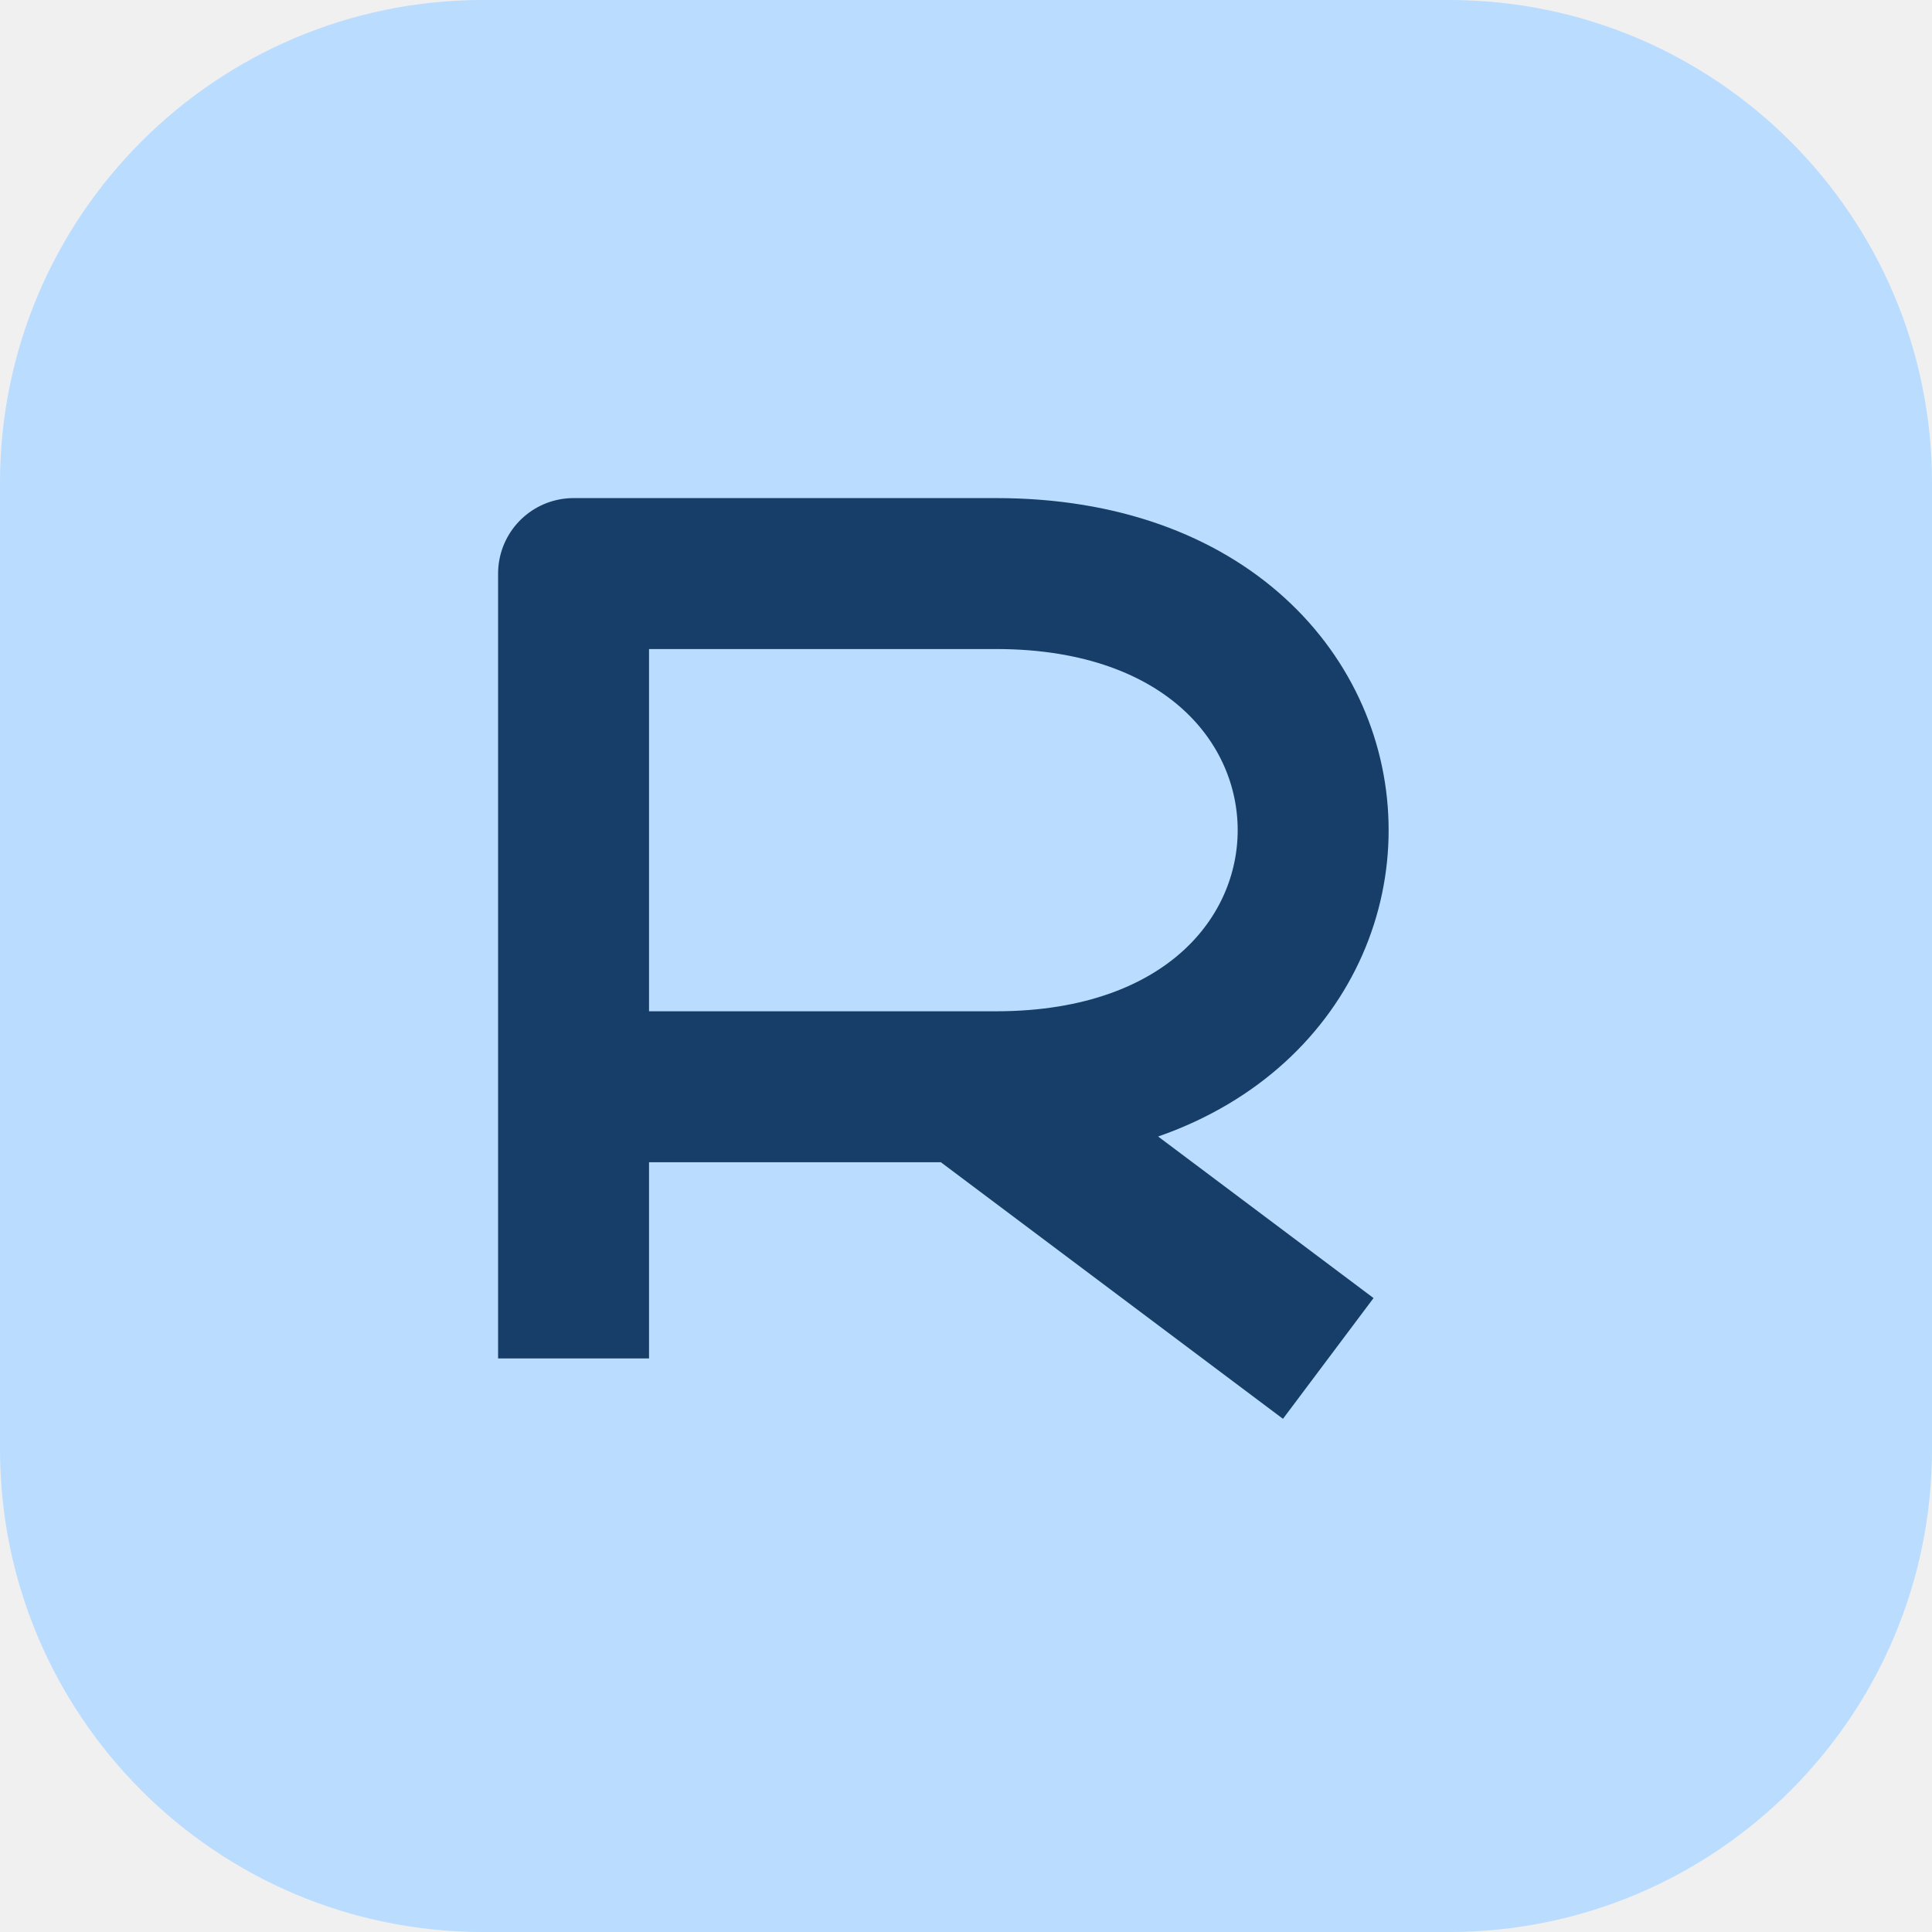
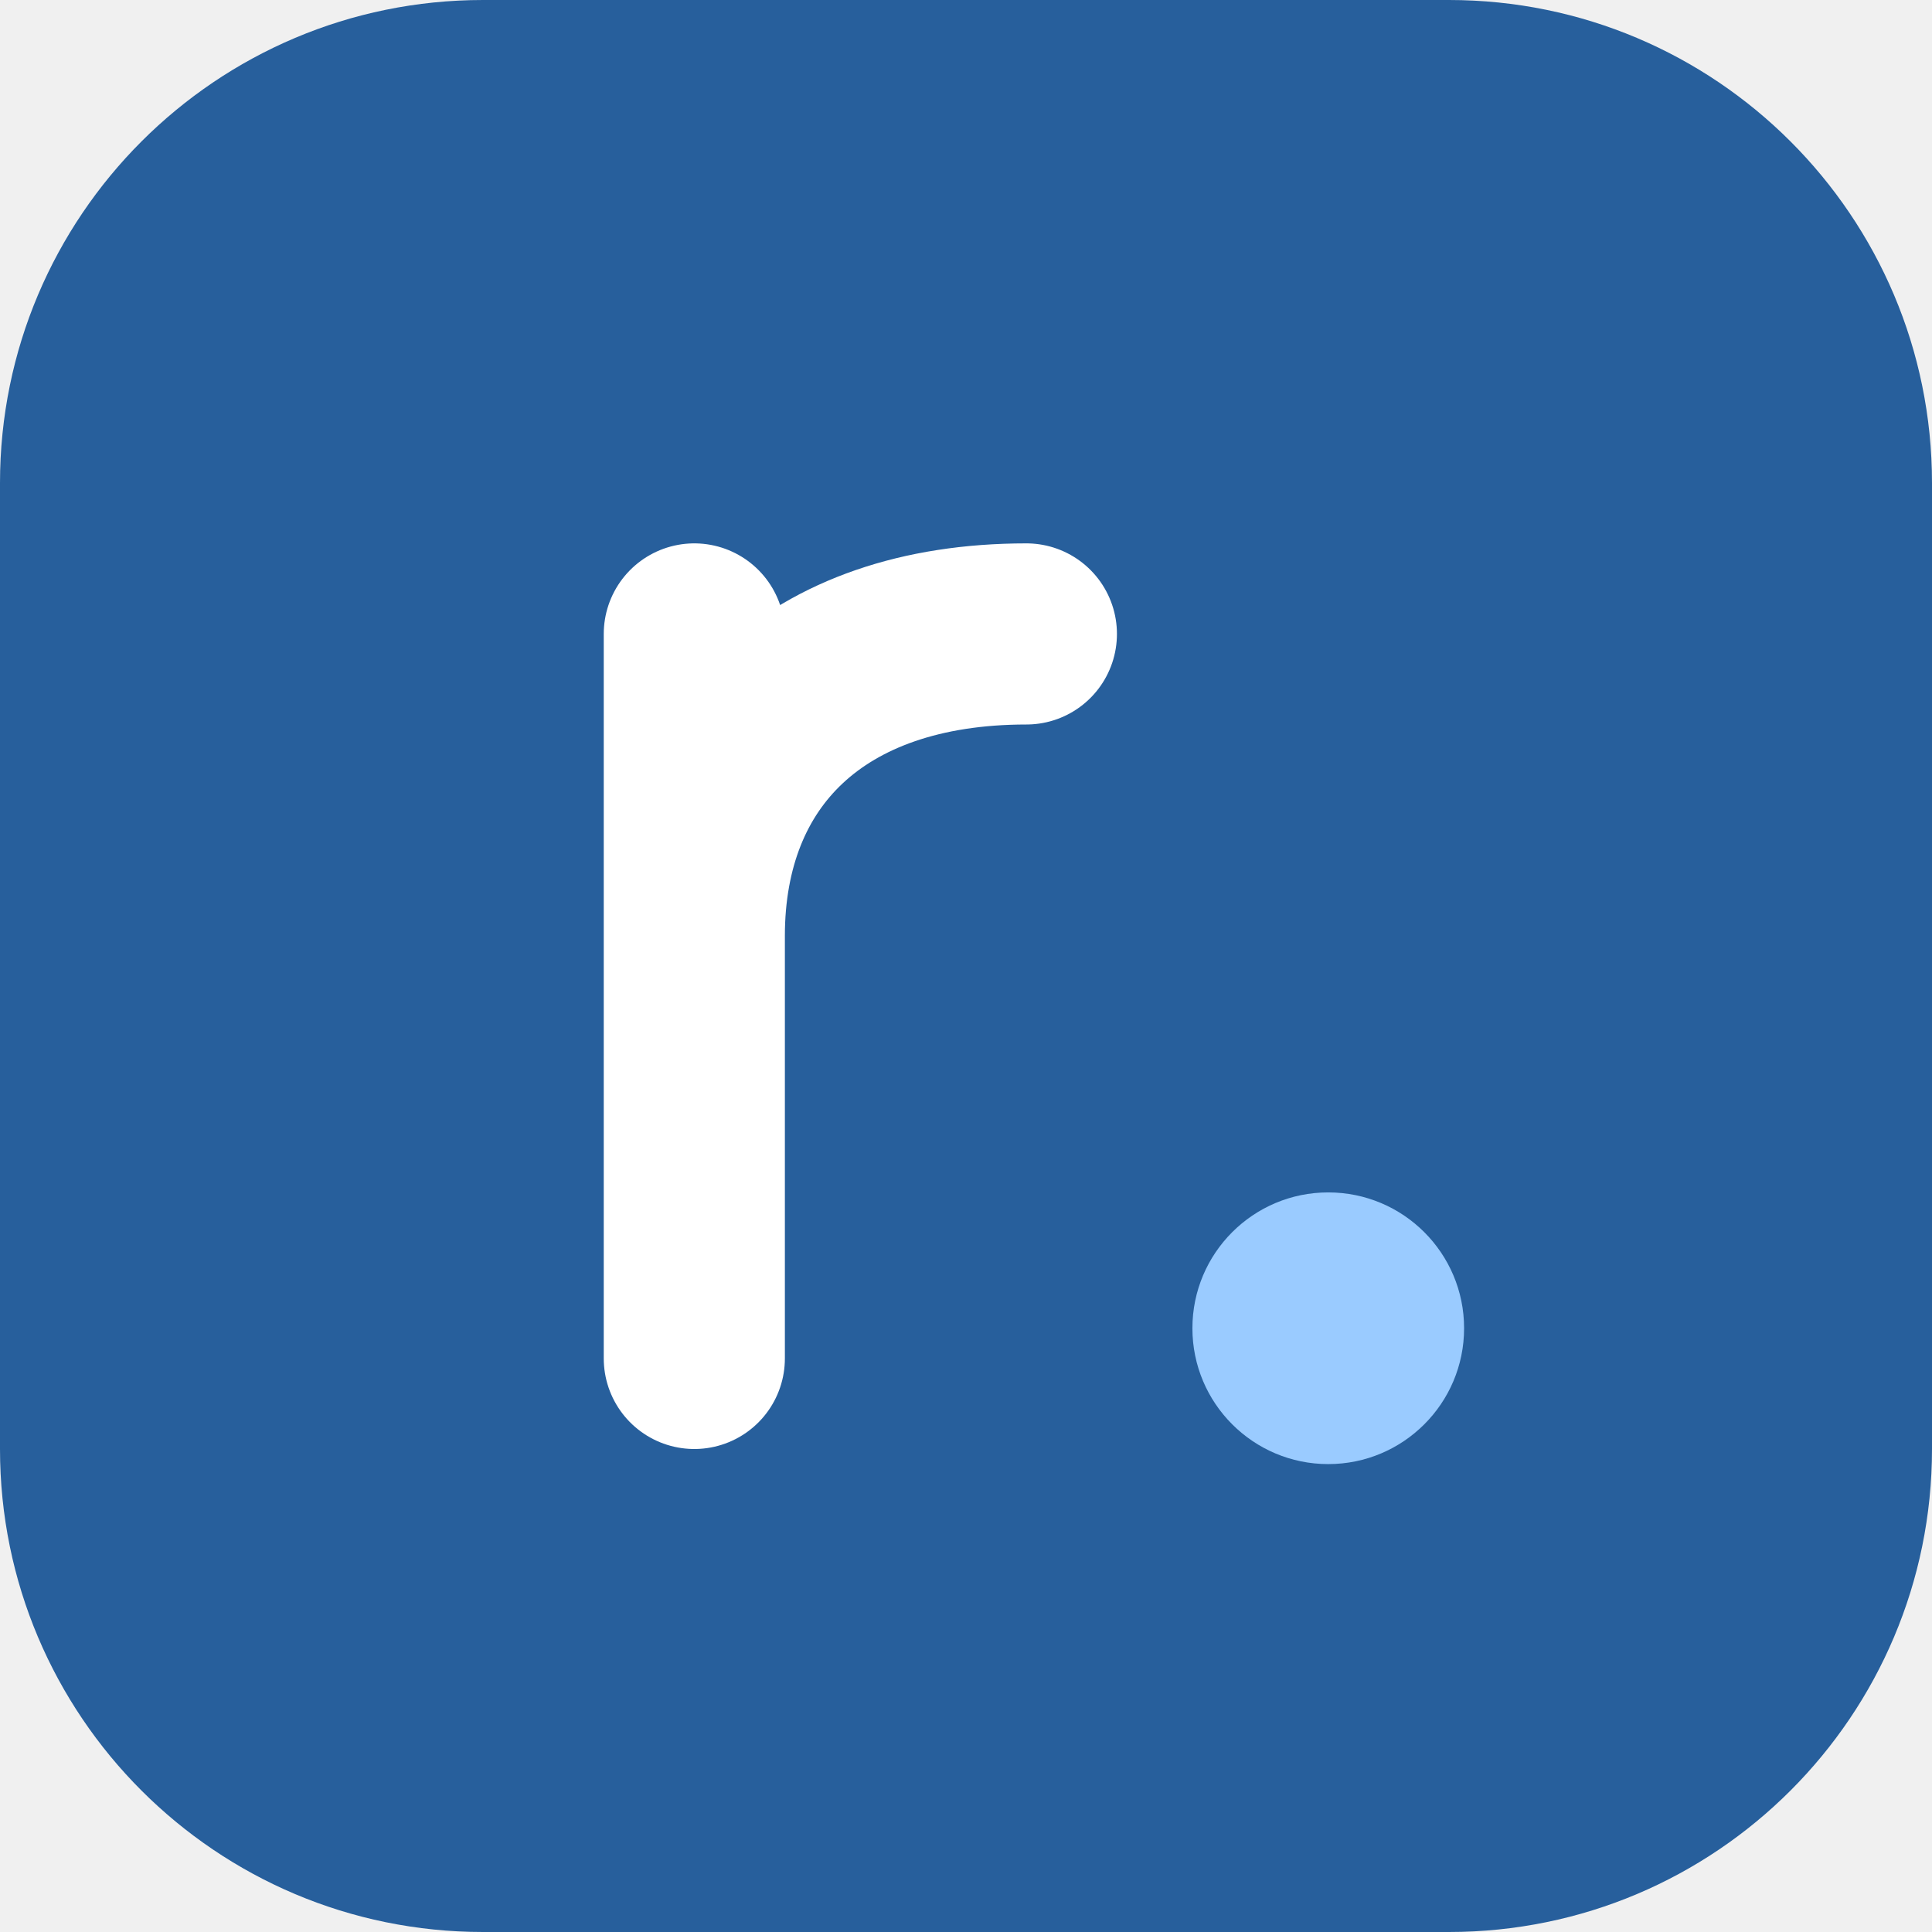
<svg xmlns="http://www.w3.org/2000/svg" viewBox="0 0 64 64">
-   <rect width="64" height="64" rx="16" fill="#b9dcff" />
-   <path d="M19 45V19h14c14 0 14 17 0 17H19m13 0 12 9" stroke="#163e68" stroke-width="5" fill="none" stroke-linejoin="round" />
+   <rect width="64" height="64" rx="16" fill="#275f9c" />
+   <path d="M23 45V21m0 10c0-6 4-10 11-10" stroke="#fff" stroke-width="6" fill="none" stroke-linecap="round" stroke-linejoin="round" />
+   <circle cx="44" cy="44" r="4.5" fill="#9acbff" />
</svg>
